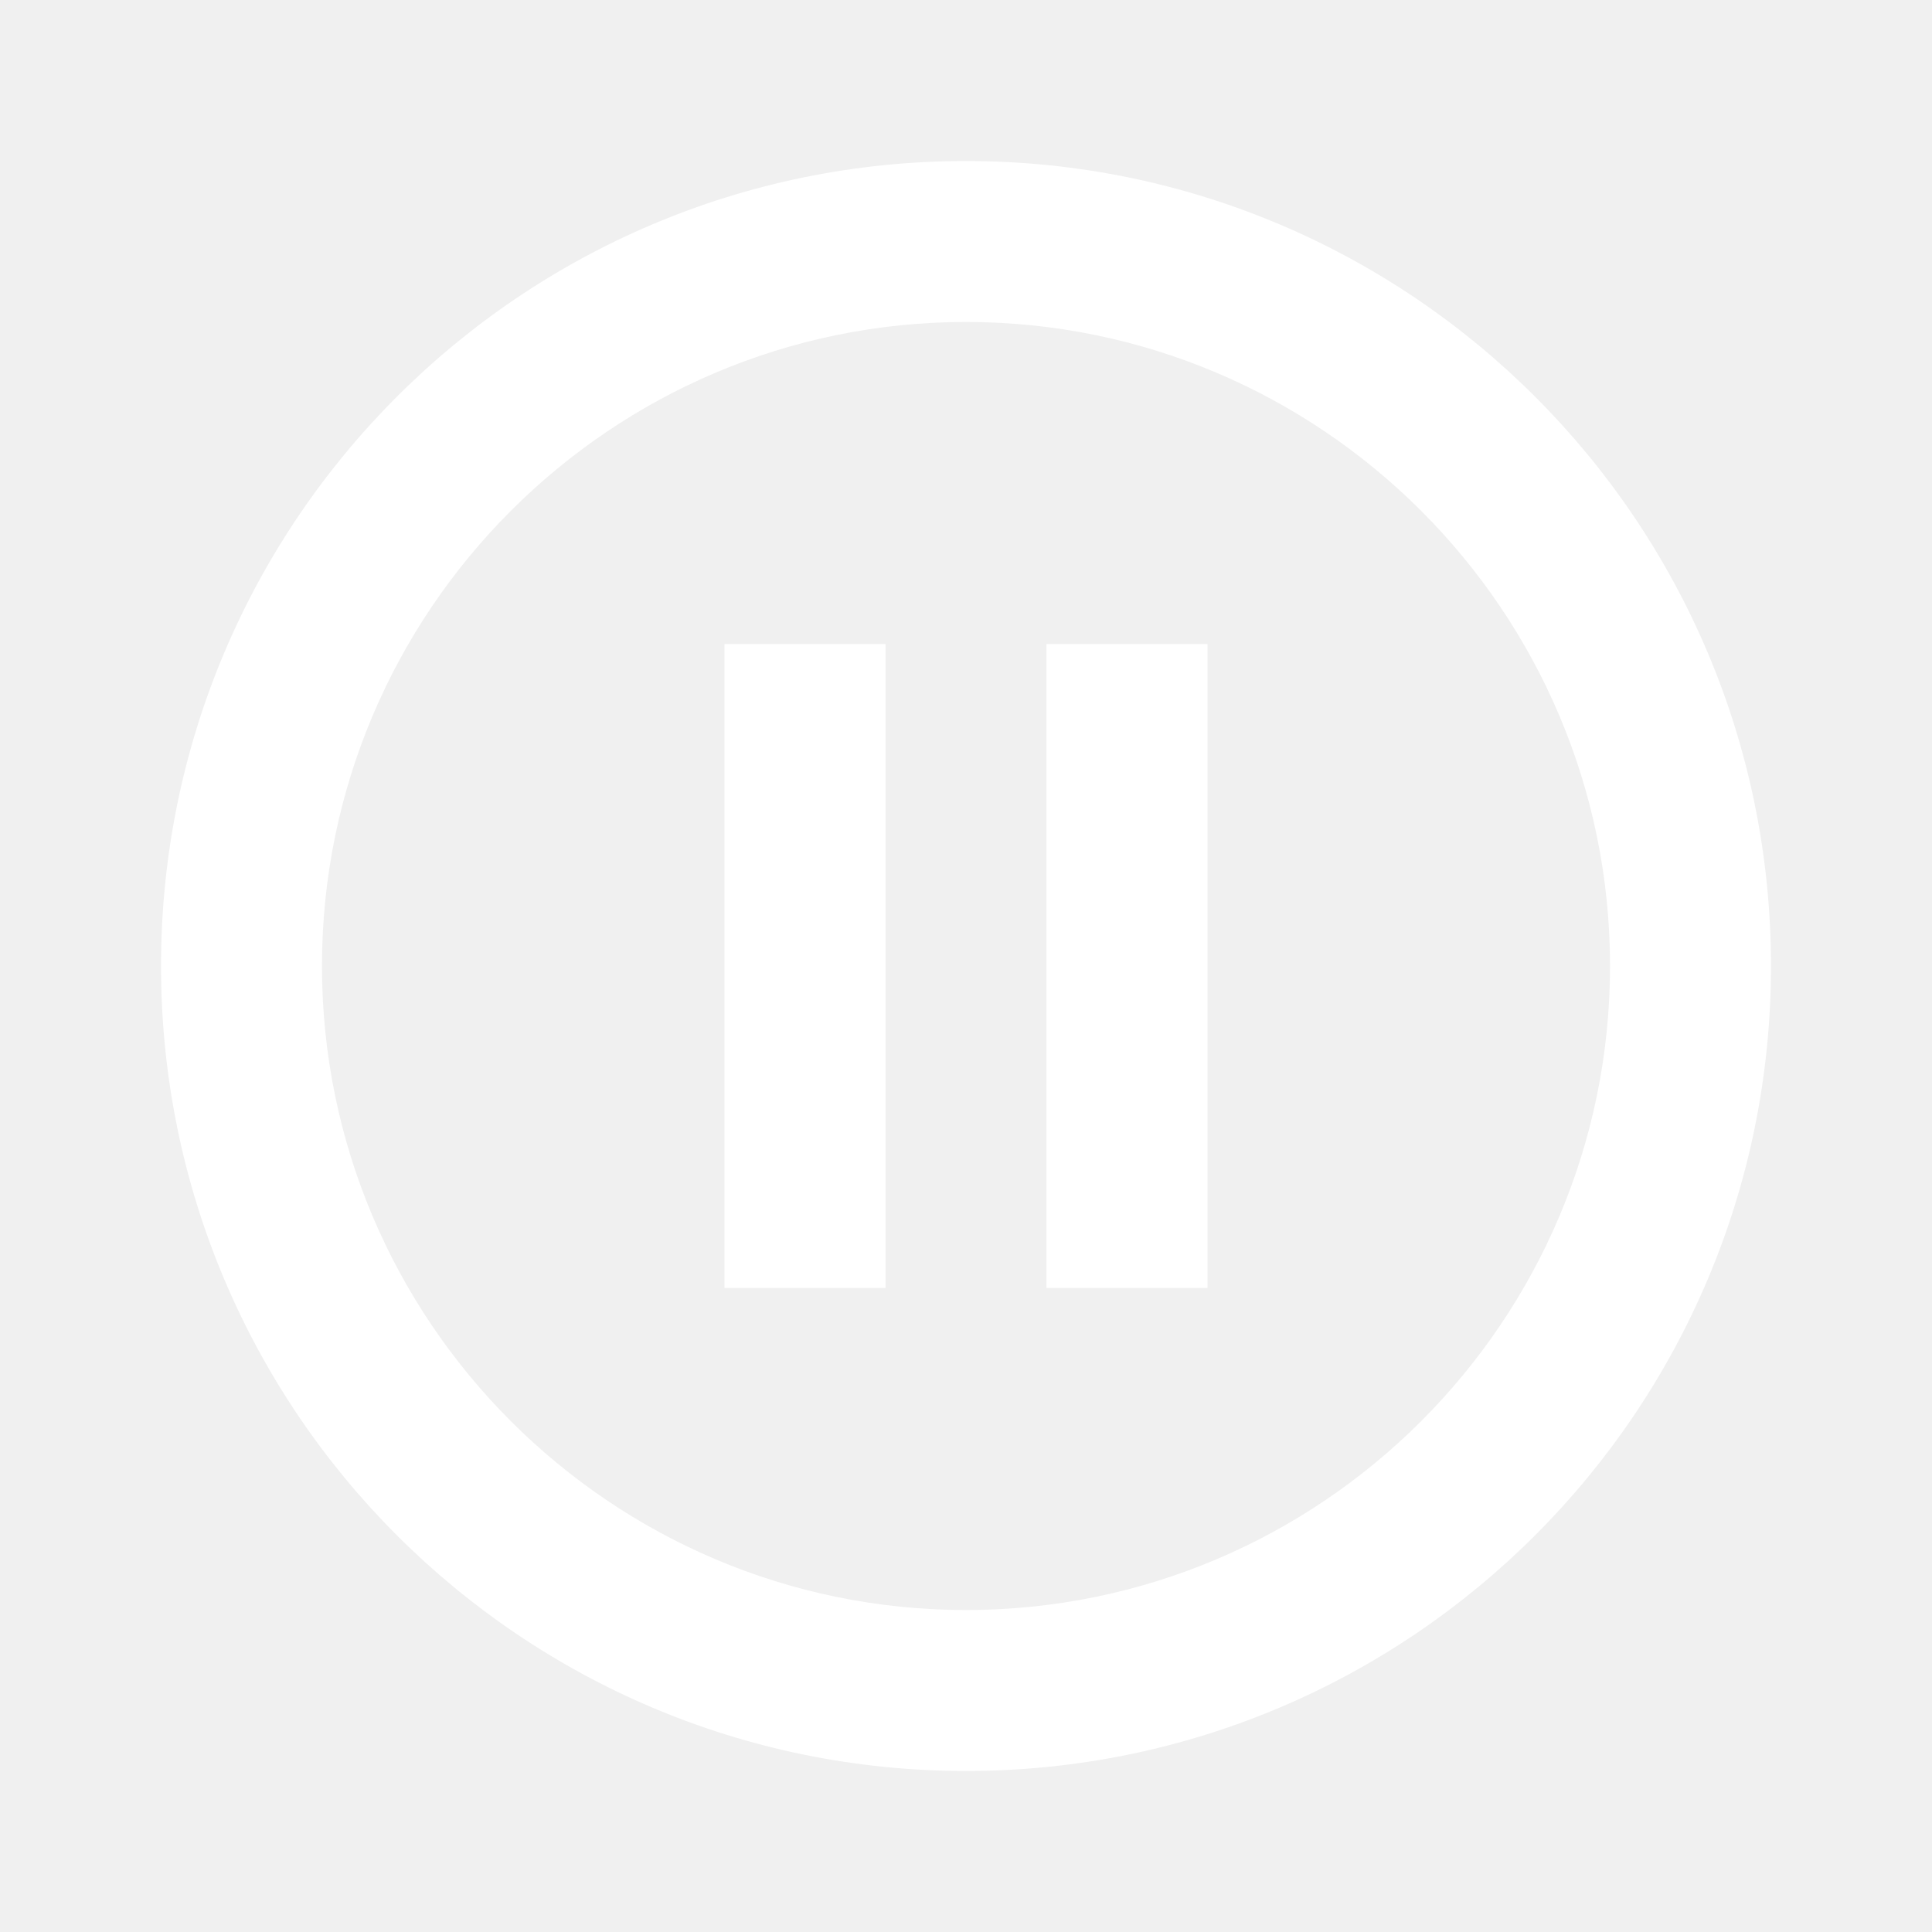
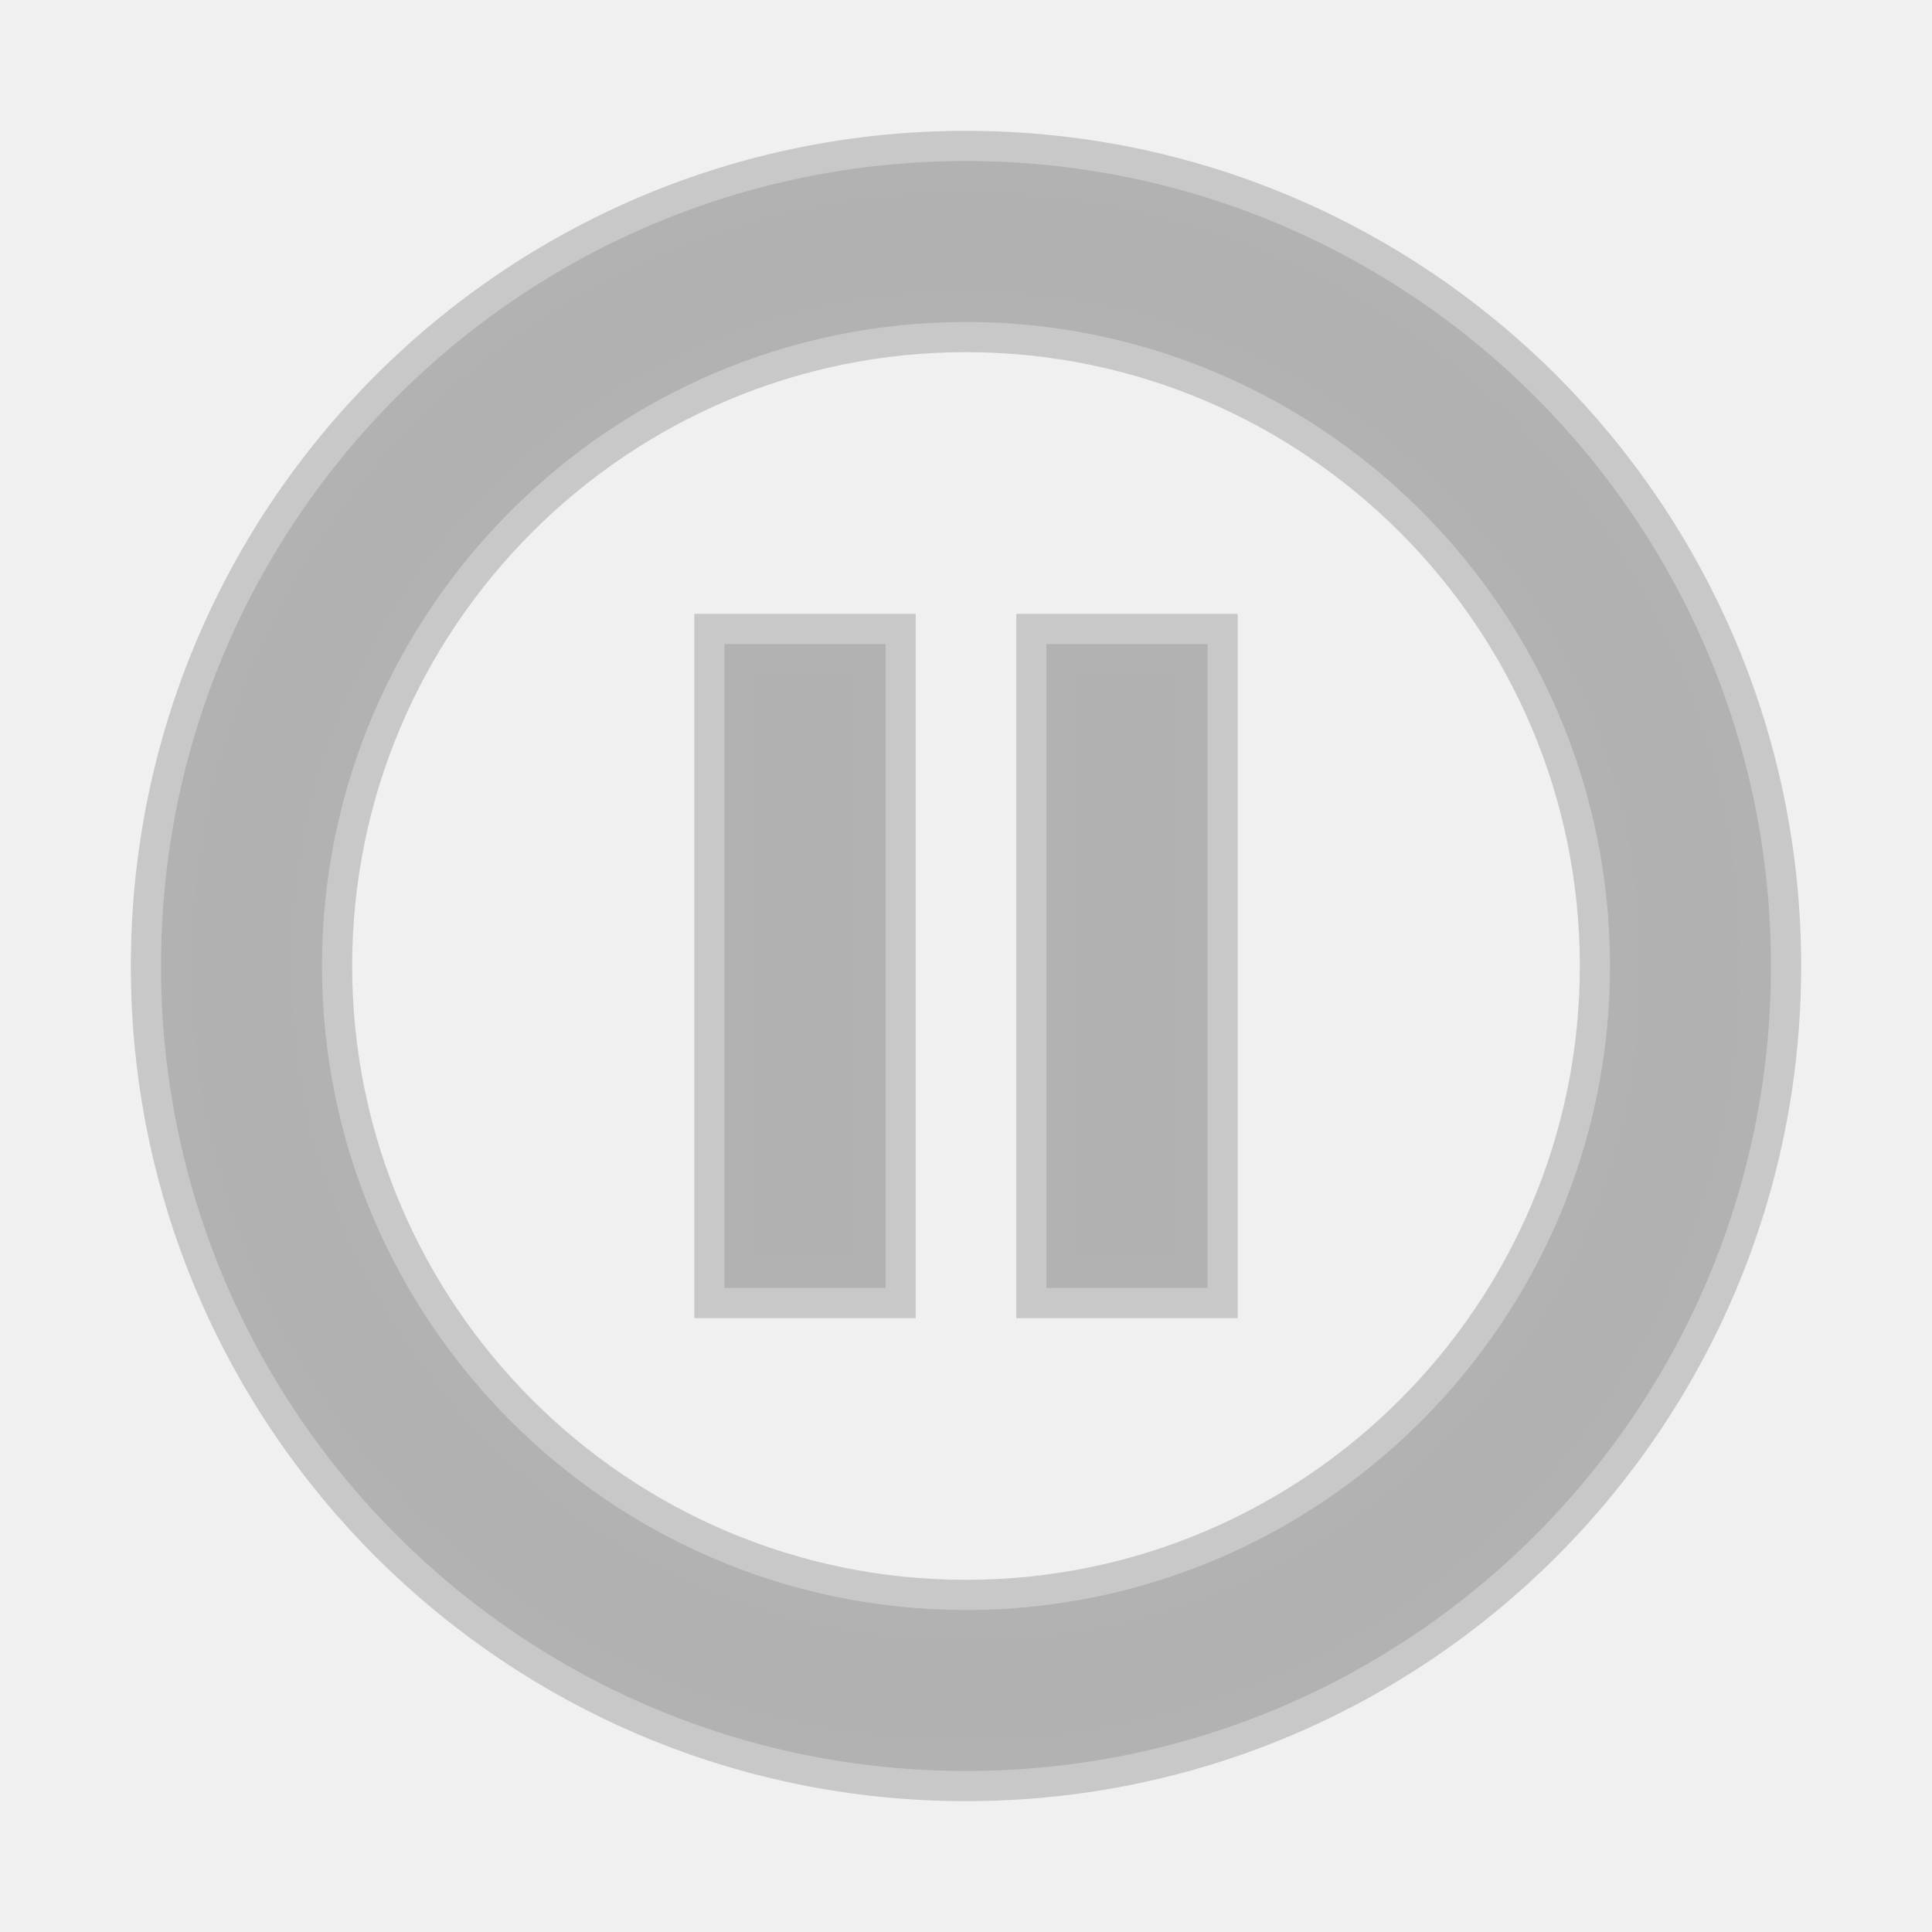
<svg xmlns="http://www.w3.org/2000/svg" width="32" height="32" viewBox="0 0 32 32" fill="none">
-   <path fill-rule="evenodd" clip-rule="evenodd" d="M2.667 16C2.667 8.636 8.636 2.667 16 2.667C23.364 2.667 29.333 8.636 29.333 16C29.333 23.364 23.364 29.333 16 29.333C8.636 29.333 2.667 23.364 2.667 16ZM26.667 16C26.667 10.119 21.881 5.333 16 5.333C10.119 5.333 5.333 10.119 5.333 16C5.333 21.881 10.119 26.667 16 26.667C21.881 26.667 26.667 21.881 26.667 16ZM14.667 21.333H12V10.667H14.667V21.333ZM20 21.333H17.333V10.667H20V21.333Z" fill="white" />
+   <path fill-rule="evenodd" clip-rule="evenodd" d="M2.667 16C2.667 8.636 8.636 2.667 16 2.667C23.364 2.667 29.333 8.636 29.333 16C29.333 23.364 23.364 29.333 16 29.333C8.636 29.333 2.667 23.364 2.667 16ZM26.667 16C26.667 10.119 21.881 5.333 16 5.333C10.119 5.333 5.333 10.119 5.333 16C5.333 21.881 10.119 26.667 16 26.667C21.881 26.667 26.667 21.881 26.667 16ZM14.667 21.333H12V10.667H14.667V21.333ZM20 21.333H17.333V10.667H20V21.333Z" opacity="80%" fill="#a1a1a1" stroke="#a2a2a2a2" />
</svg>
